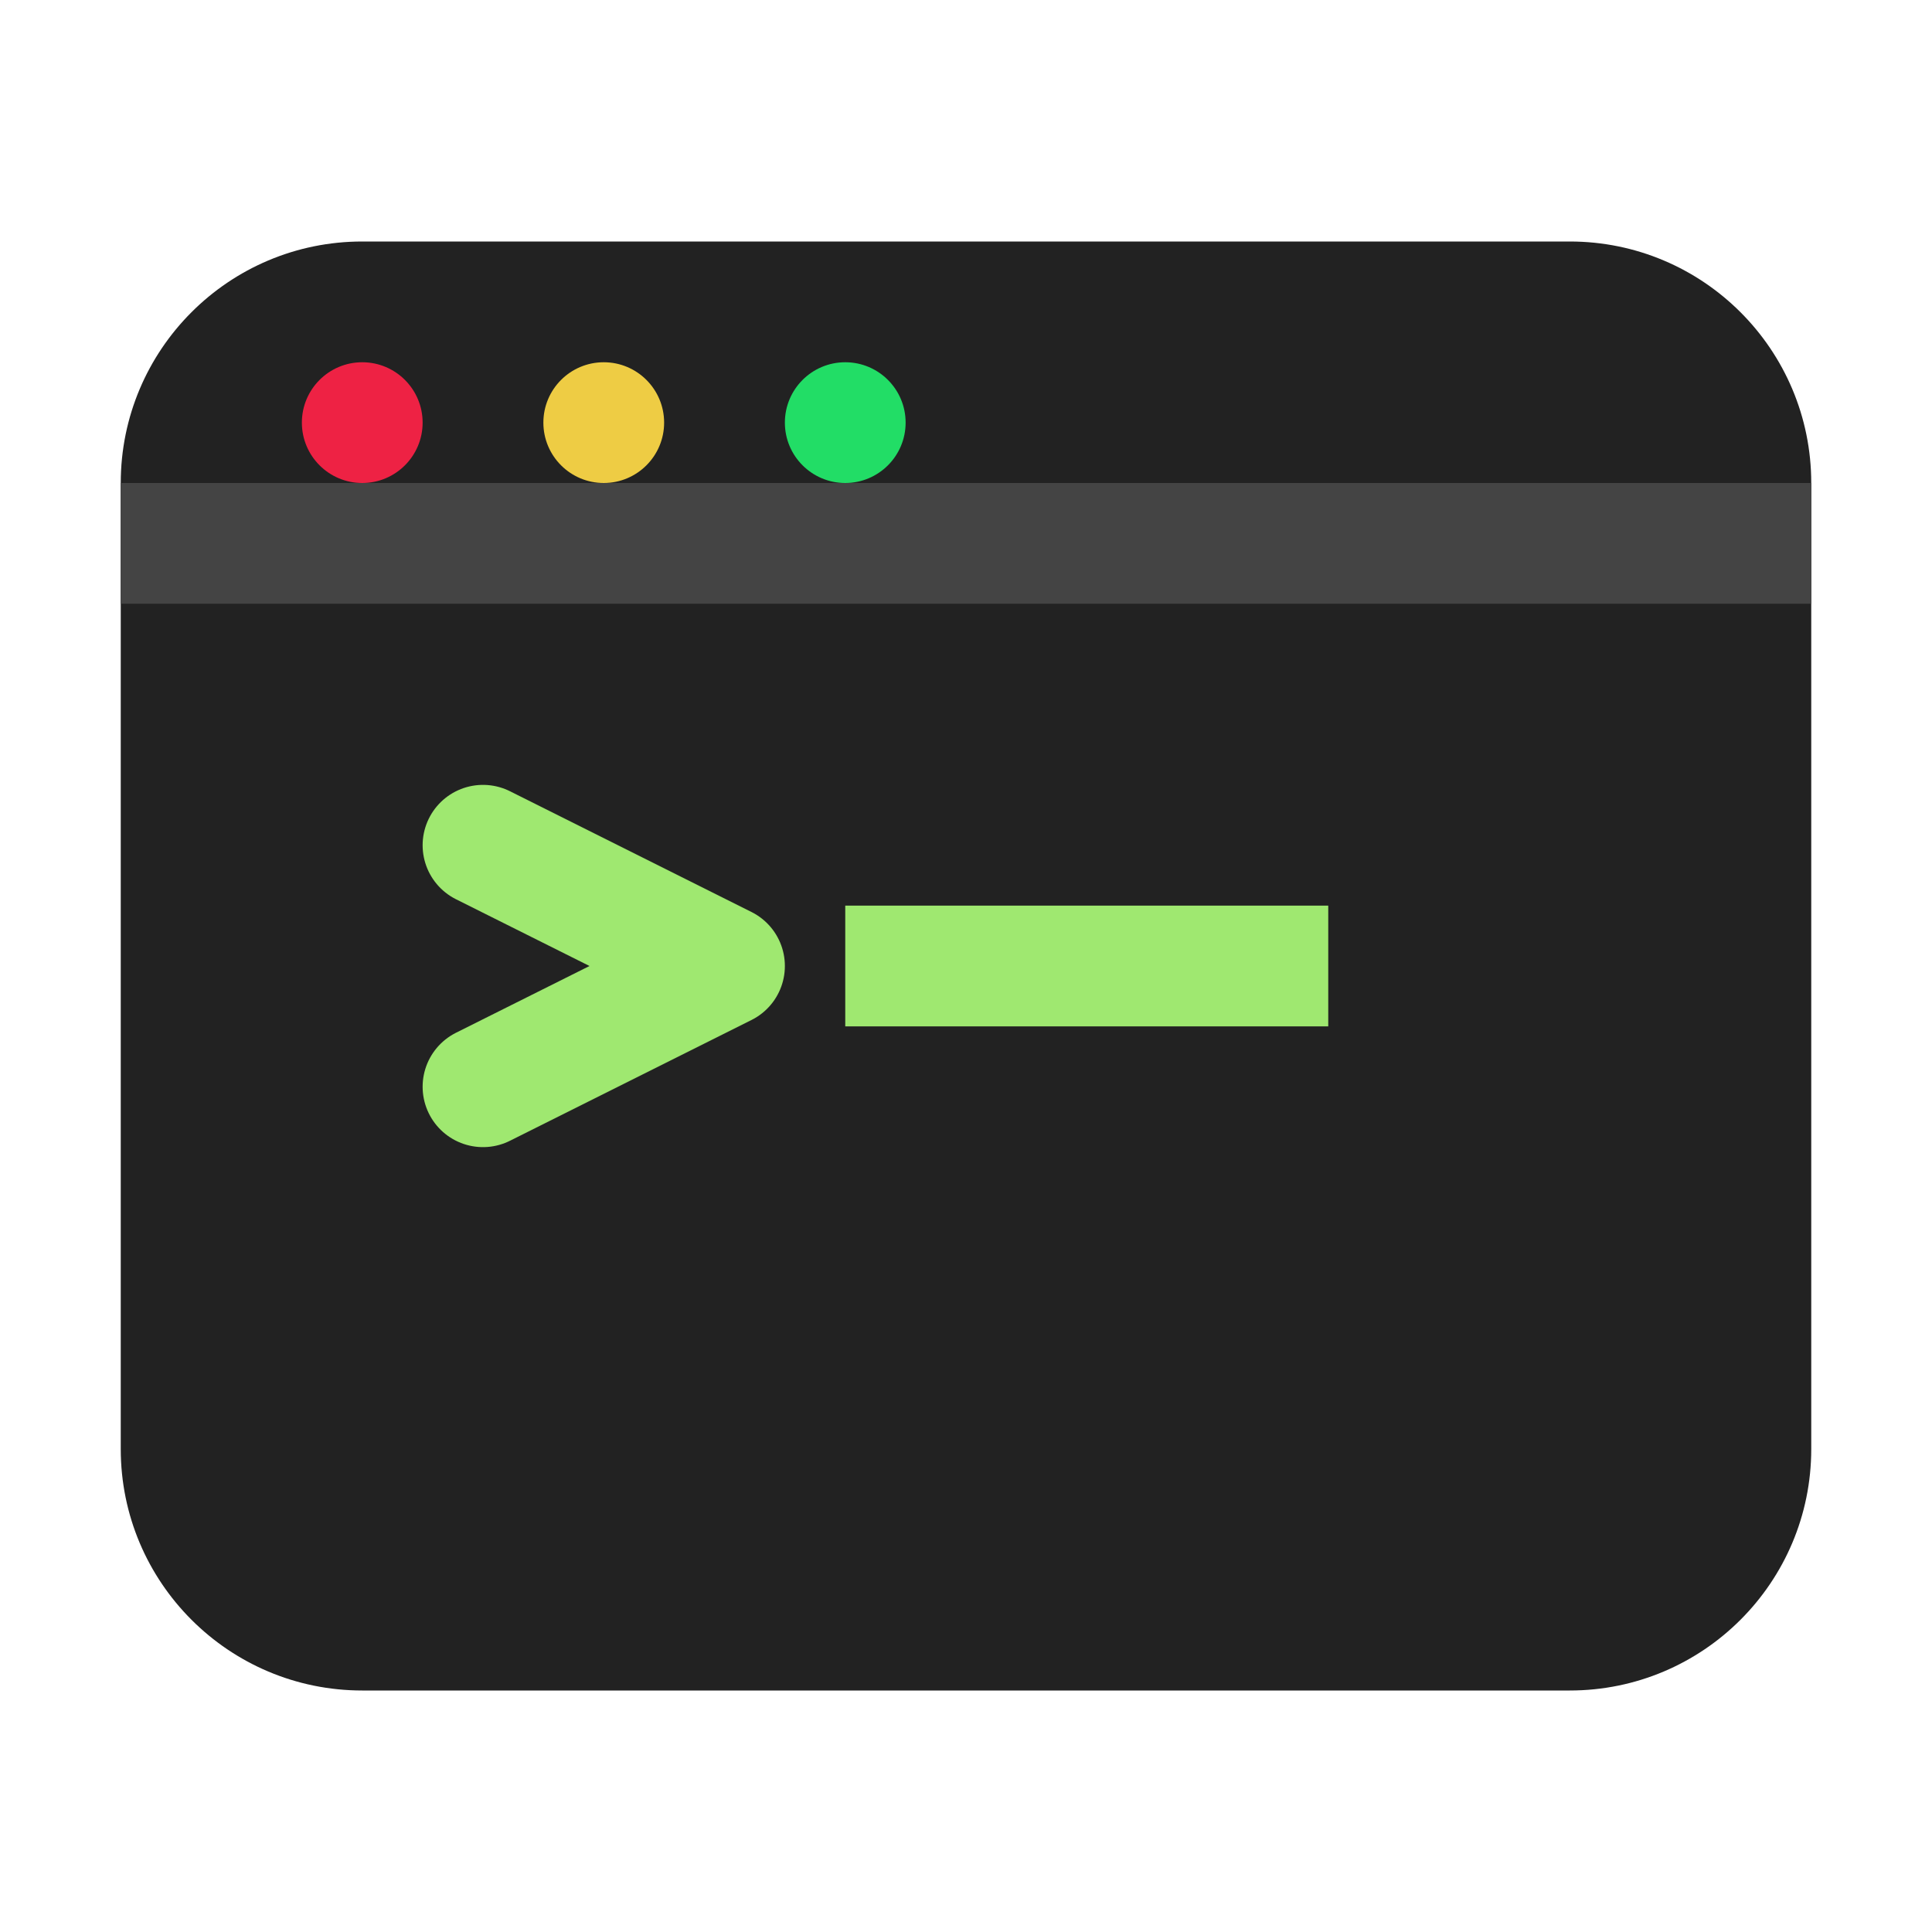
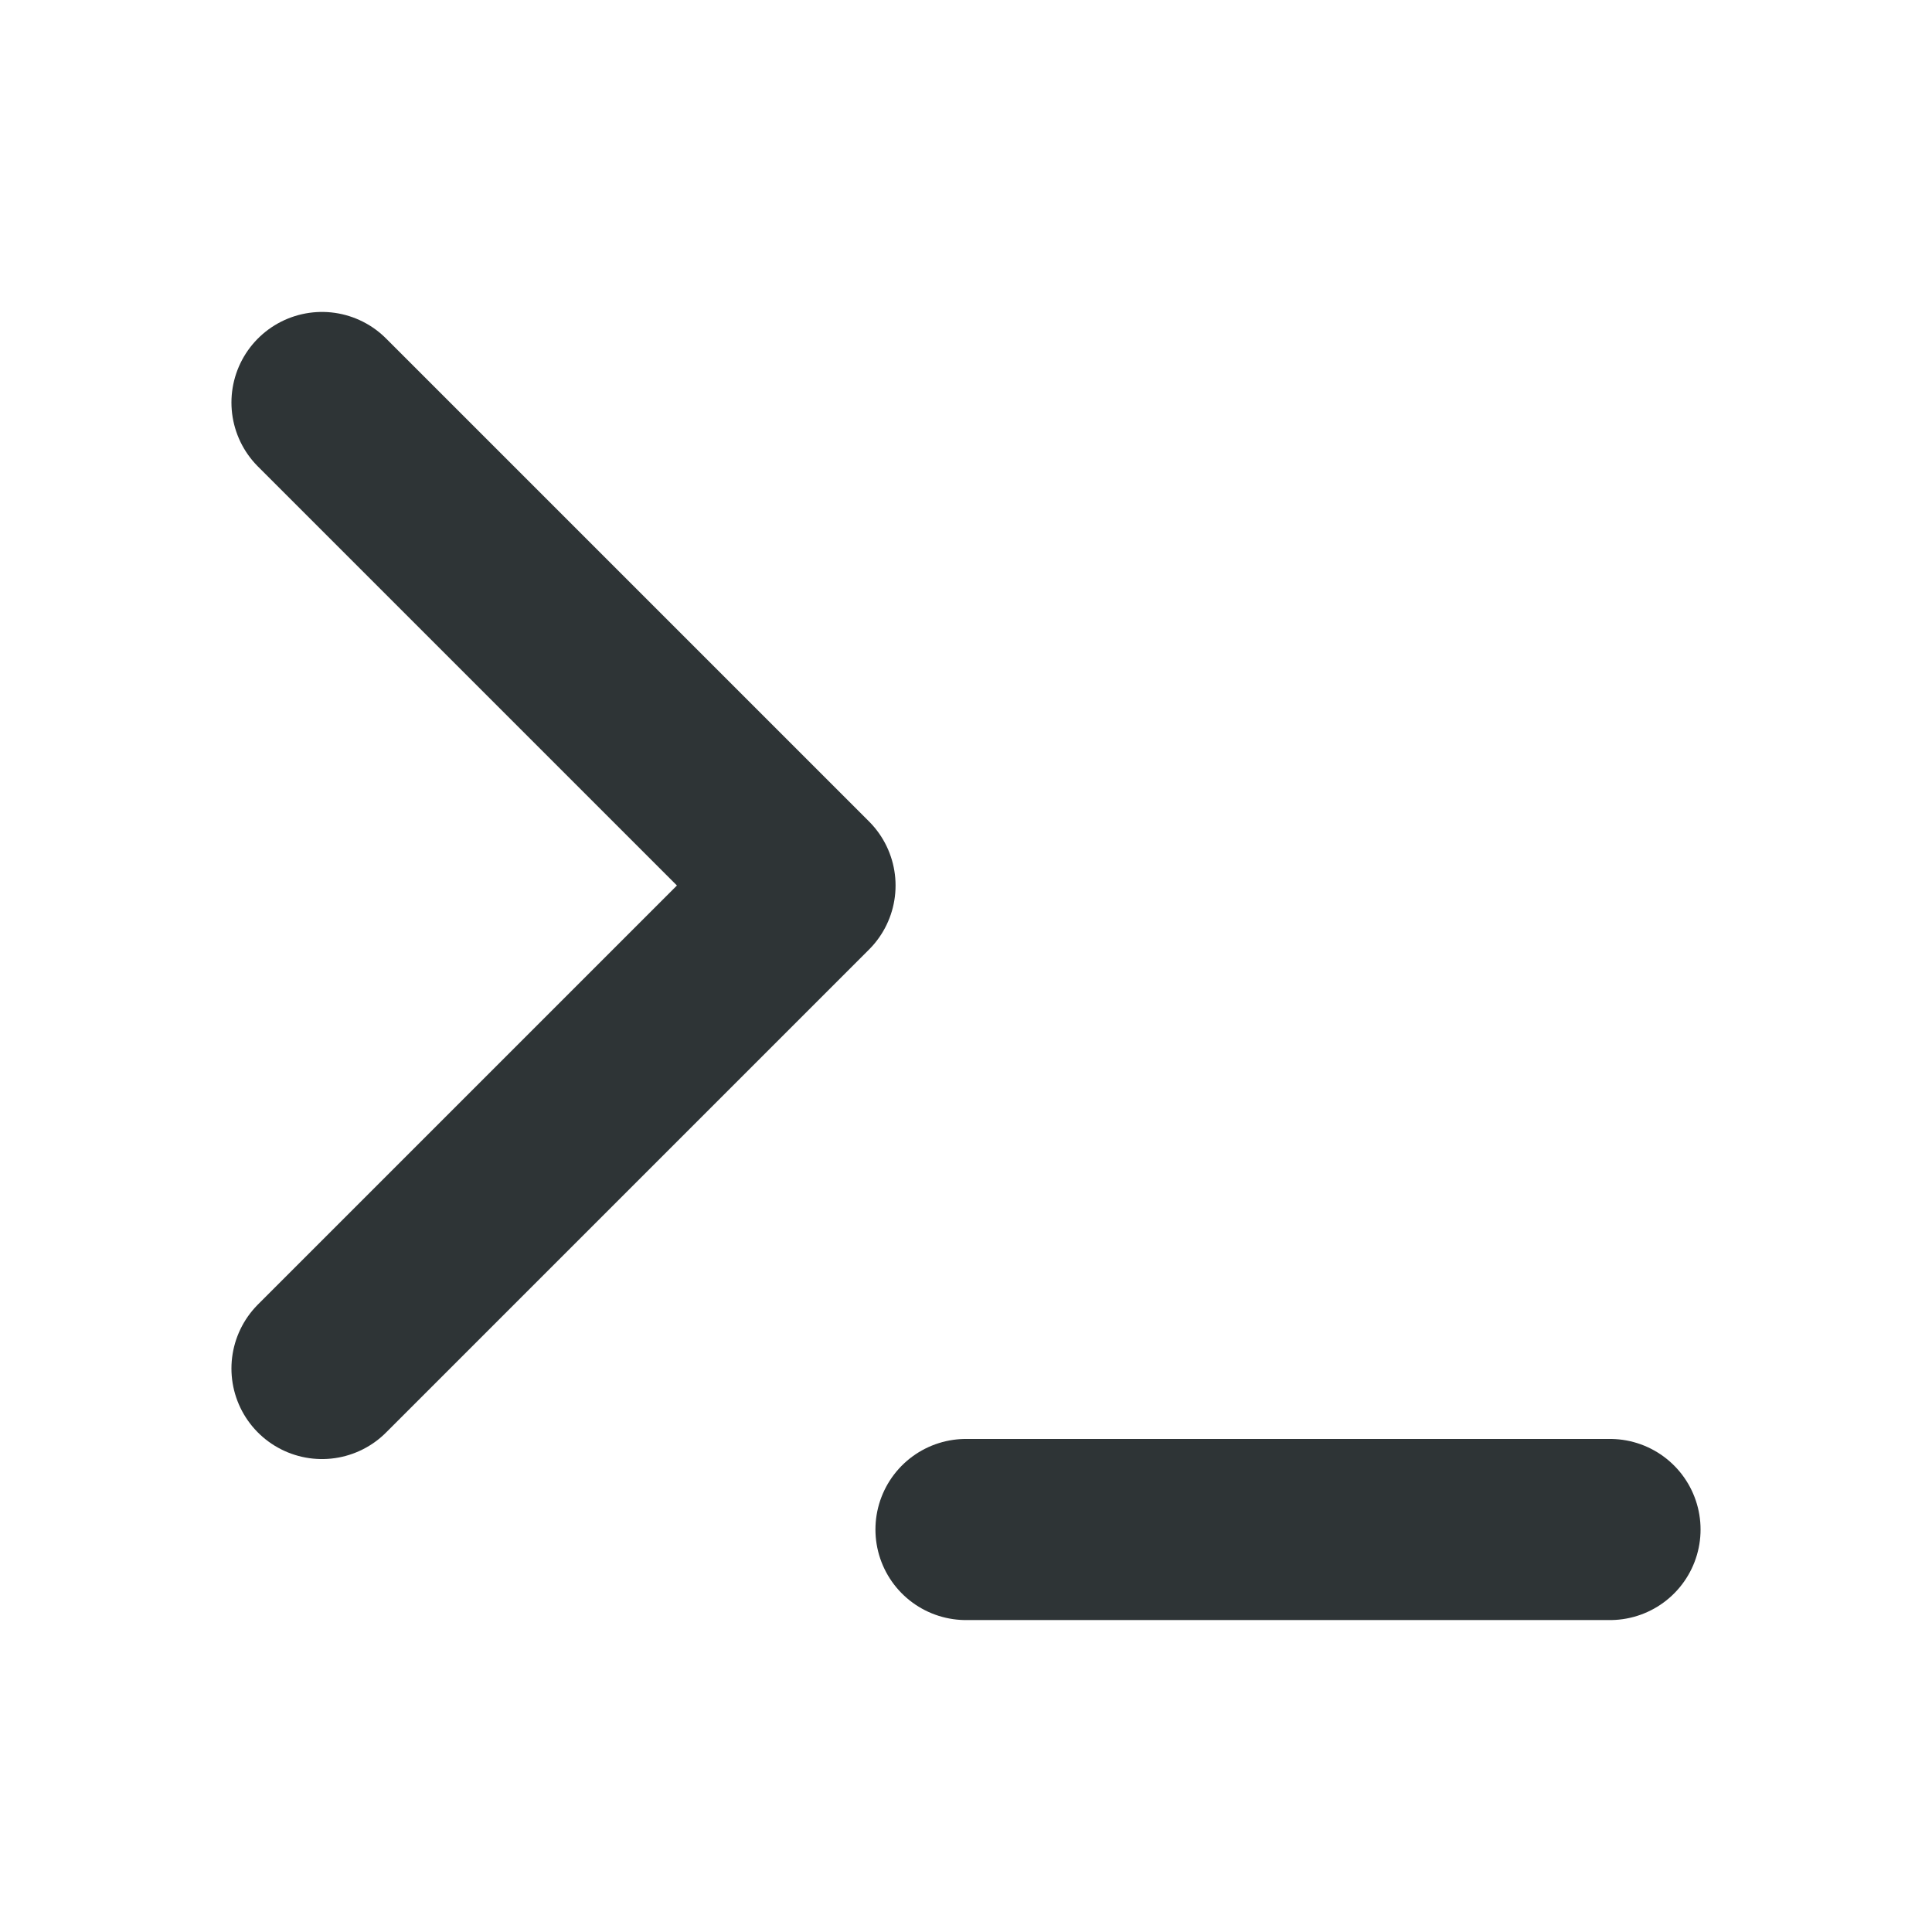
- <svg xmlns="http://www.w3.org/2000/svg" width="16" height="16" viewBox="0 0 16 16">
-   <rect x="1" y="2" width="14" height="12" rx="2" ry="2" fill="#222" />
-   <rect x="1" y="4" width="14" height="1" fill="#444" />
-   <circle cx="3" cy="3.5" r="0.5" fill="#e24" />
-   <circle cx="5" cy="3.5" r="0.5" fill="#ec4" />
-   <circle cx="7" cy="3.5" r="0.5" fill="#2d6" />
-   <path d="M4 7 L6 8 L4 9" stroke="#9fe870" stroke-width="1" fill="none" stroke-linecap="round" stroke-linejoin="round" />
-   <rect x="7" y="7.5" width="4" height="1" fill="#9fe870" />
+ <svg xmlns="http://www.w3.org/2000/svg" width="24" height="24" viewBox="0 0 24 24" fill="none" stroke="#2e3436" stroke-width="2.25" stroke-linecap="round" stroke-linejoin="round">
+   <path d="M12 19h8" />
+   <path d="m4 17 6-6-6-6" />
</svg>
